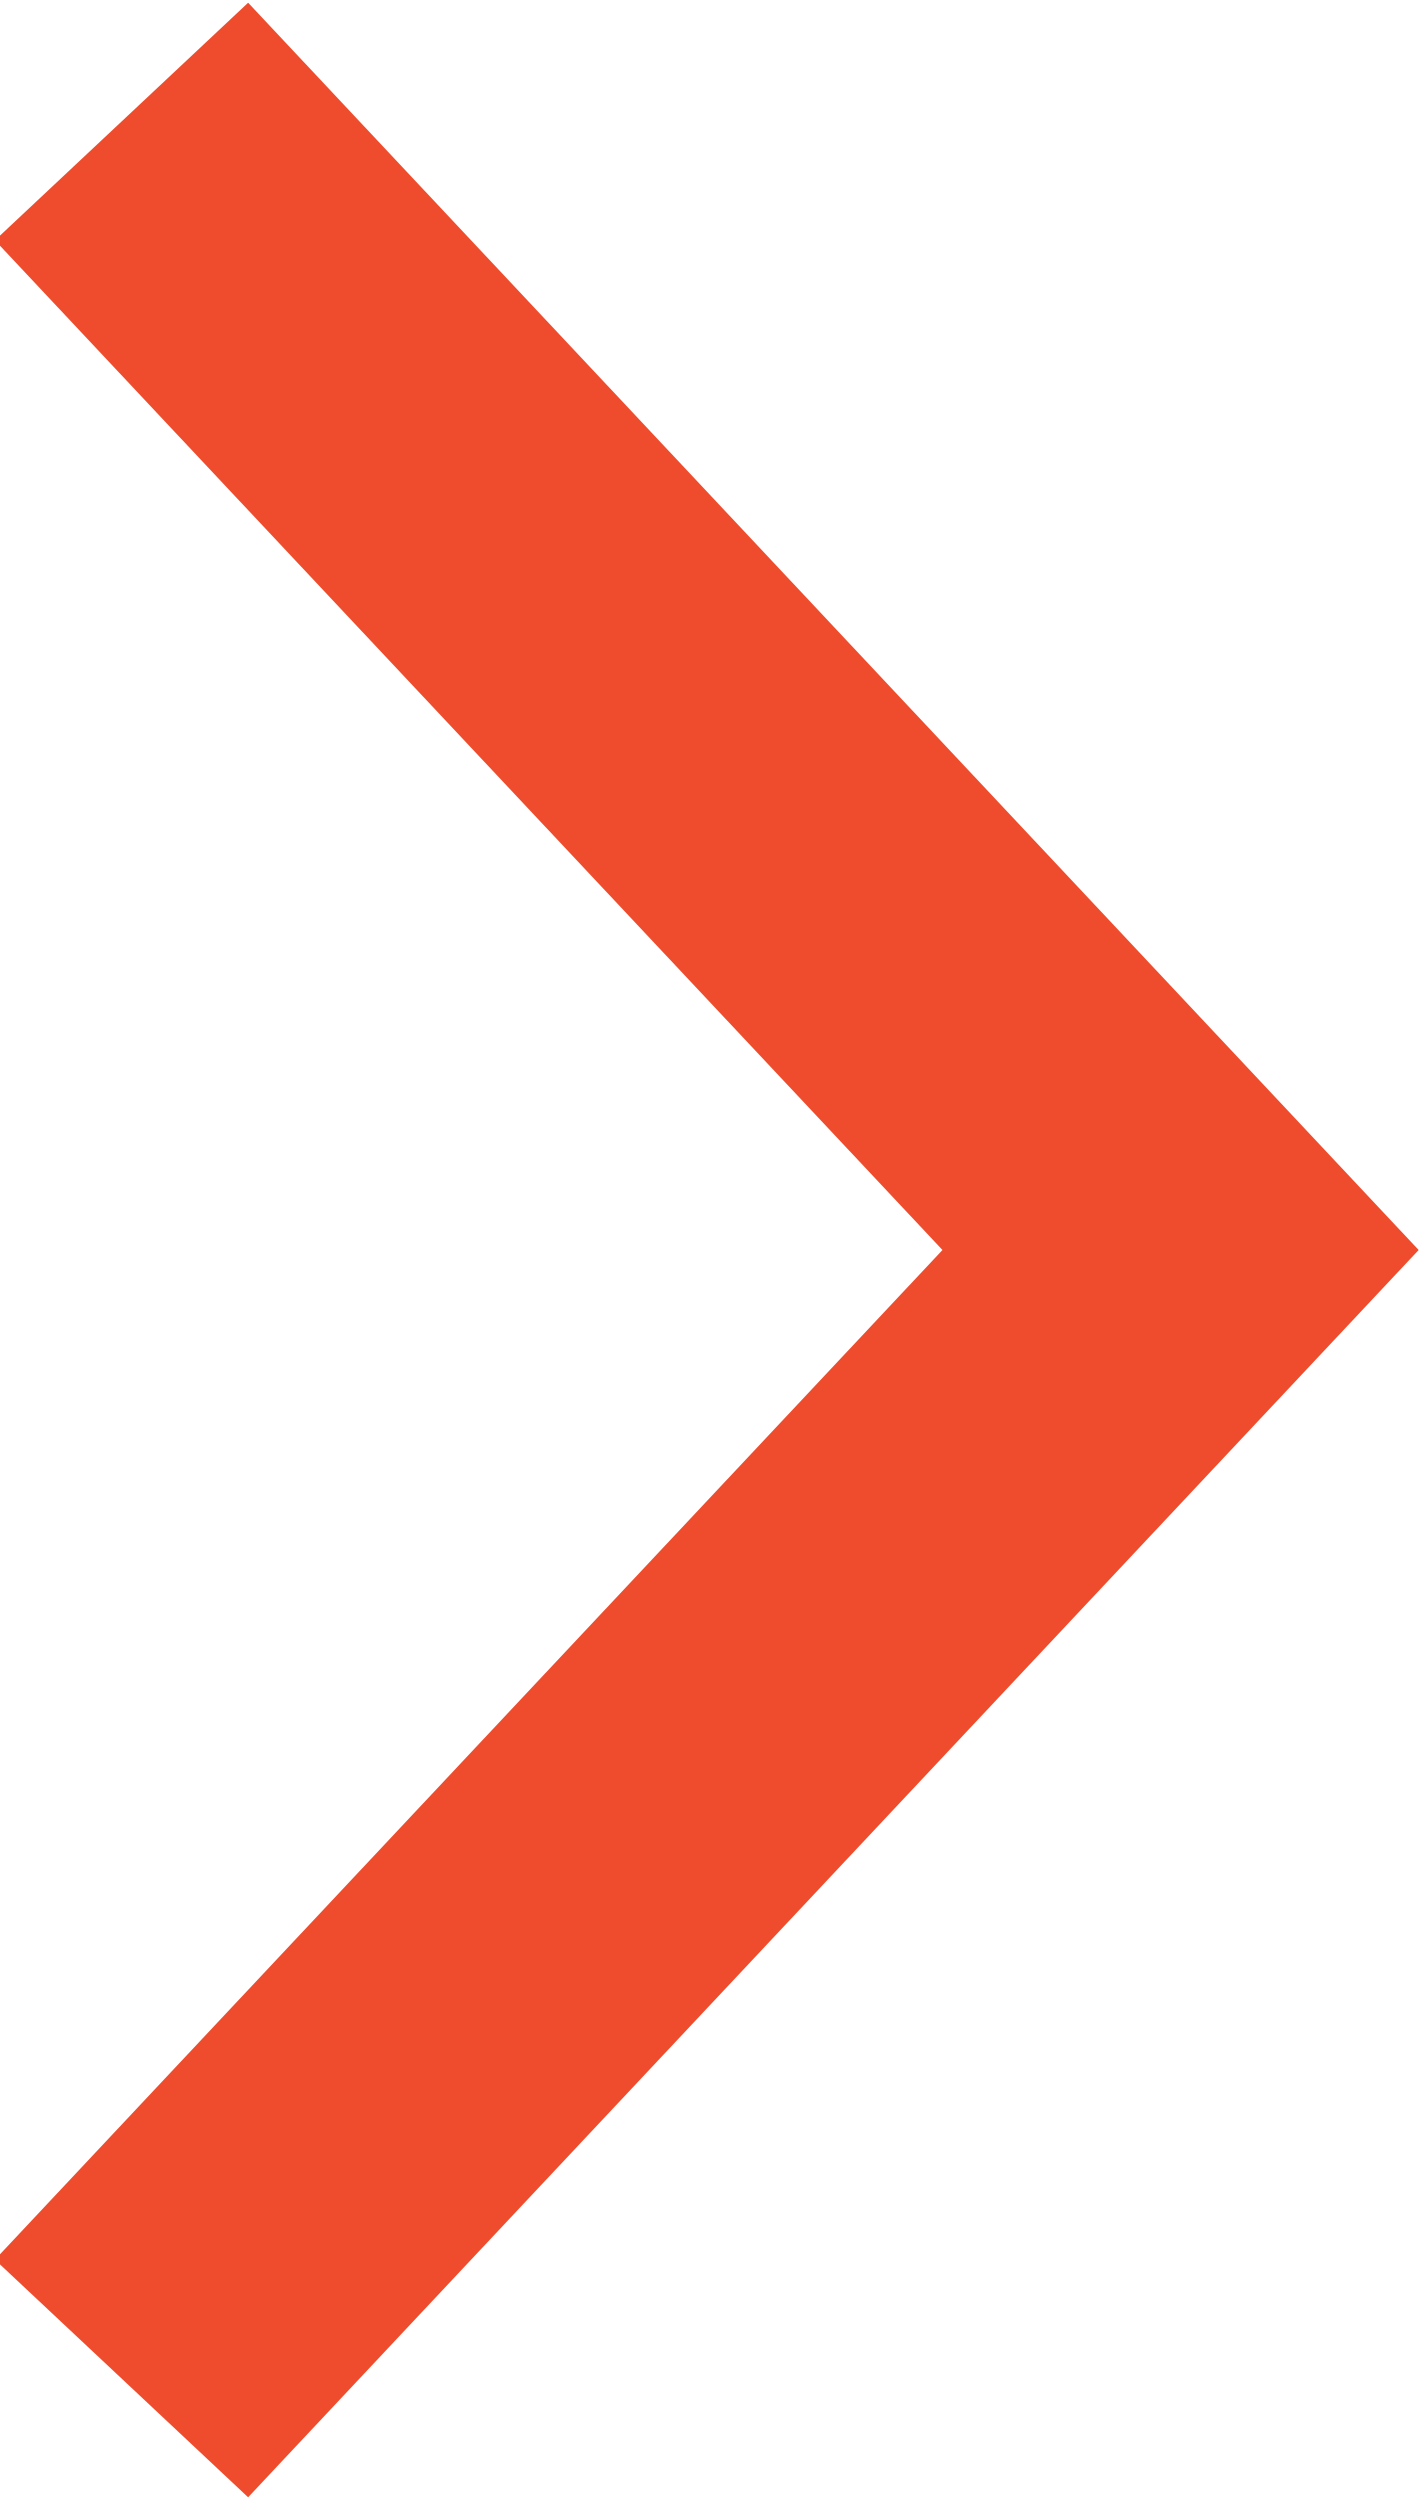
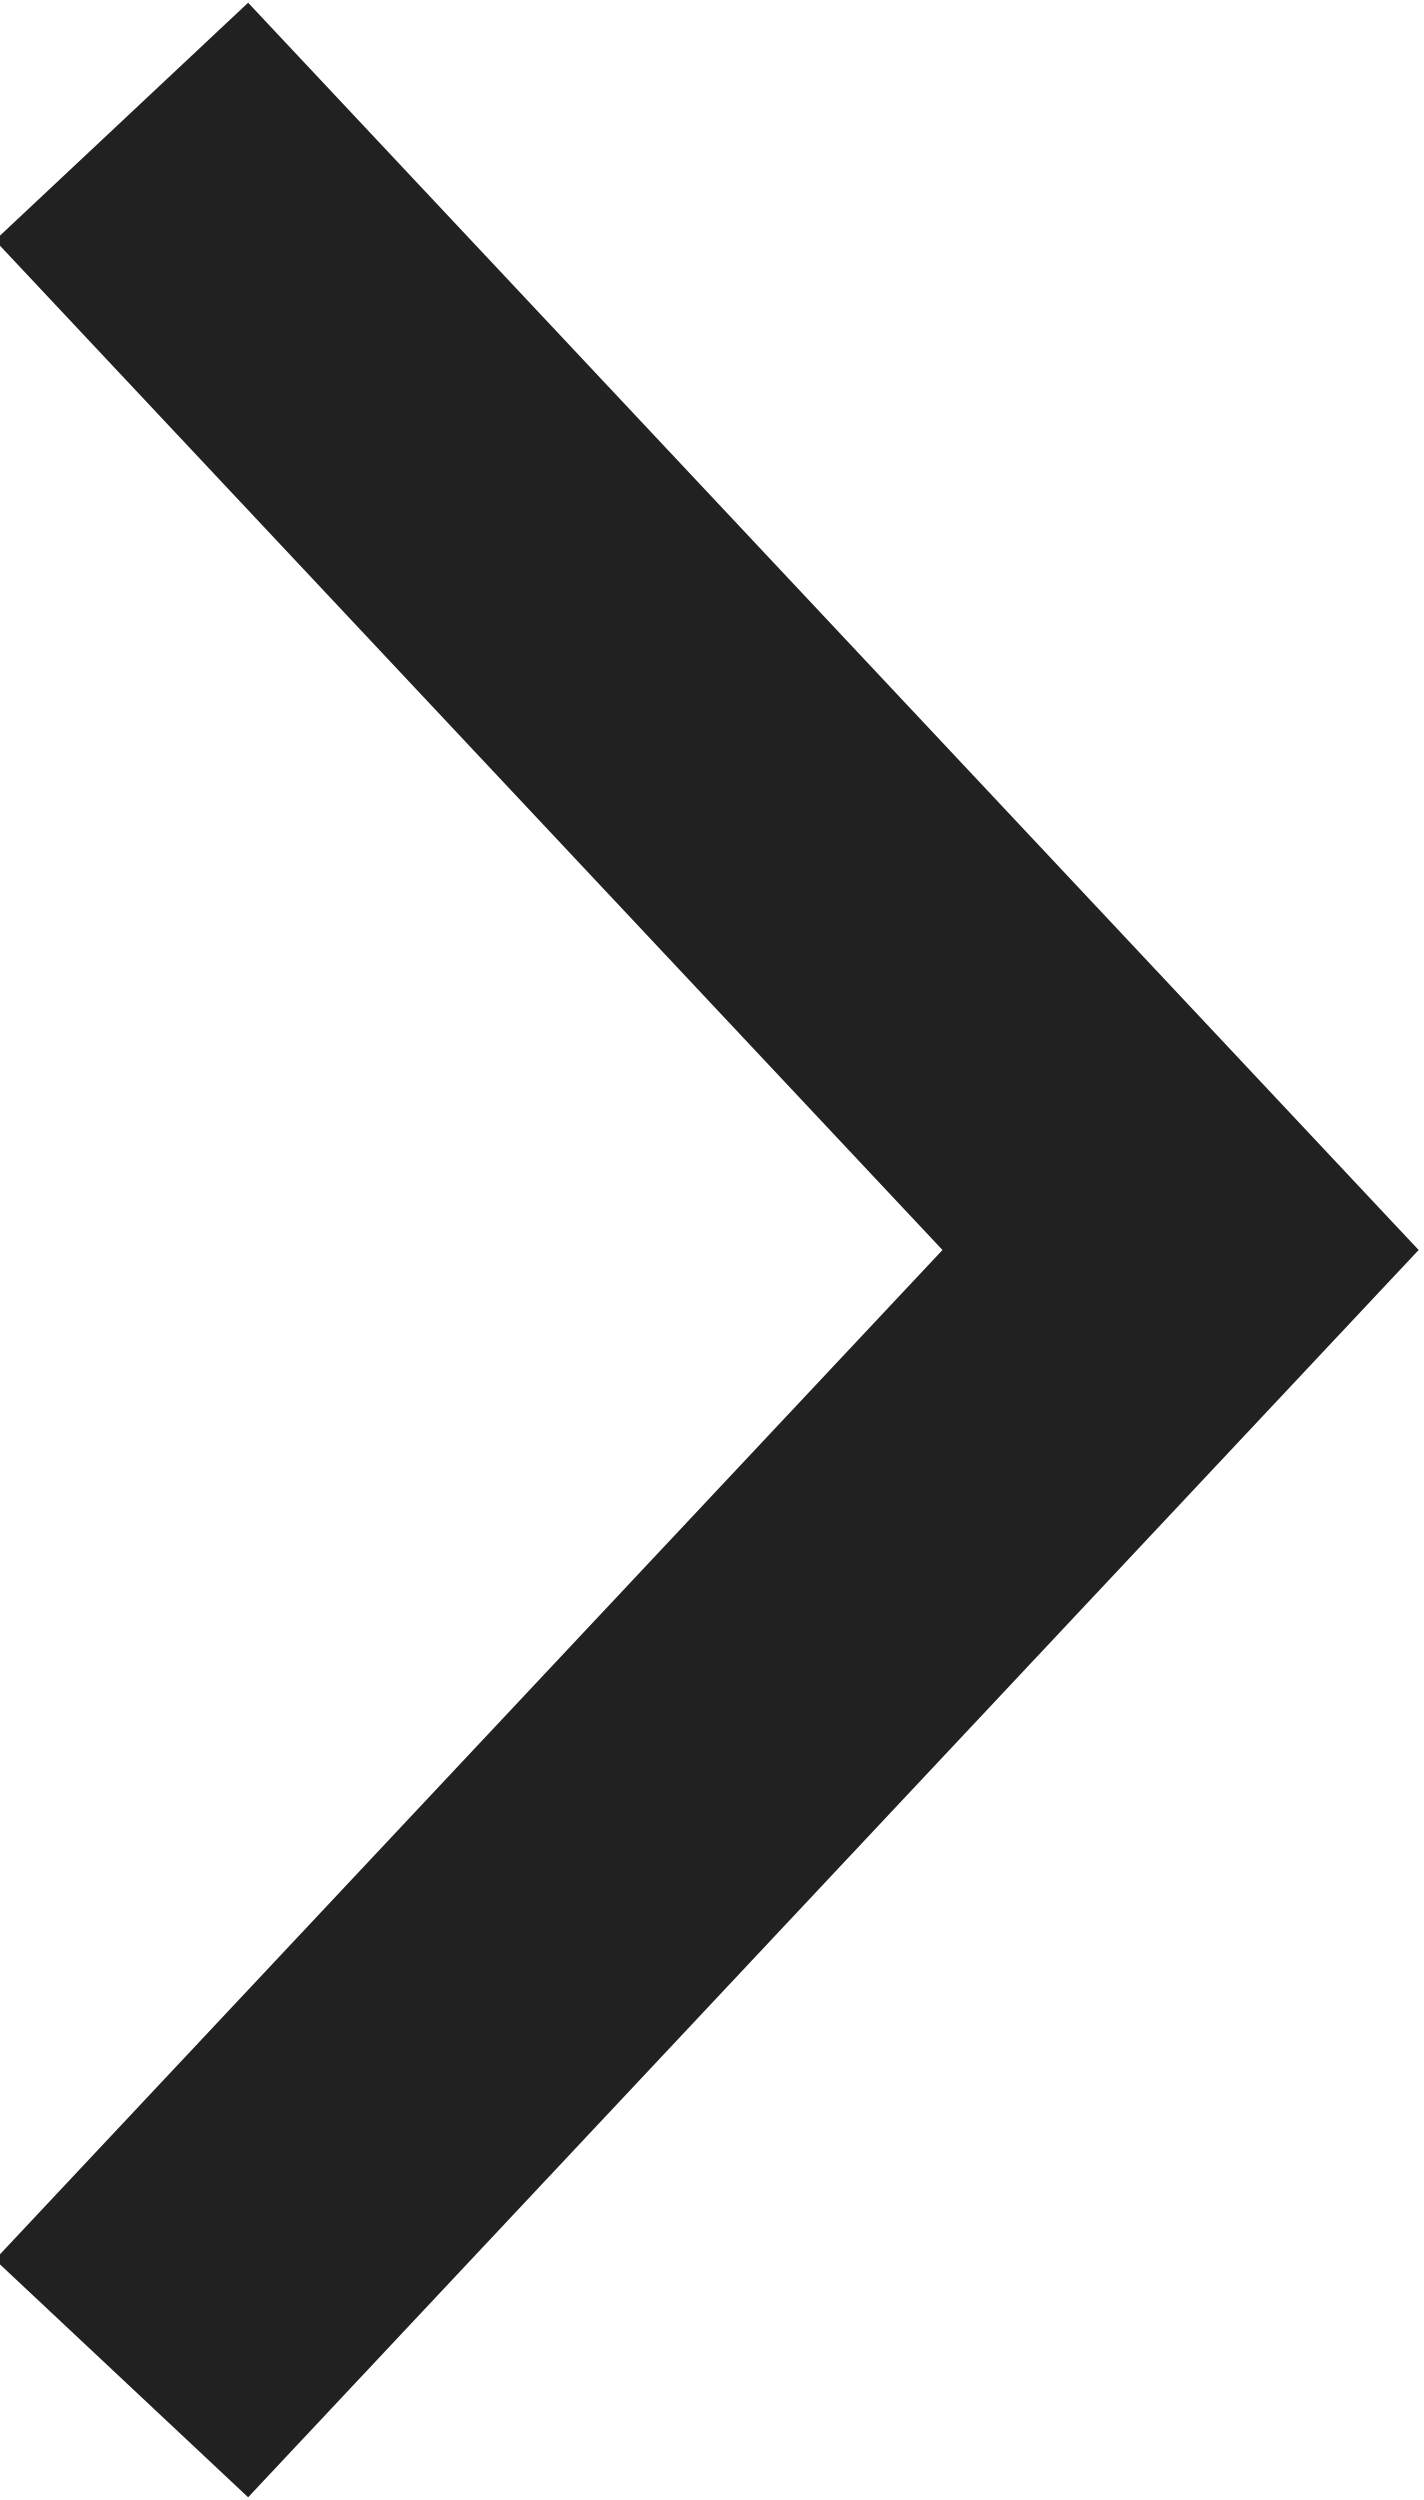
<svg xmlns="http://www.w3.org/2000/svg" version="1.1" id="Layer_1" x="0px" y="0px" viewBox="0.3 0.3 8.2 14.4" enable-background="new 0.3 0.3 8.2 14.4" xml:space="preserve">
  <g id="desktop">
    <g id="_x30_1_x5F_Home" transform="translate(-864, -1683)">
      <g id="community" transform="translate(-18, 1391)">
        <g id="cta" transform="translate(741, 277)">
-           <polyline id="Page-1" fill="none" stroke="#EE4C2C" stroke-width="2" points="142,16 148.1,22.5 142,29     " />
+           <polyline id="Page-1" fill="none" stroke="#212121" stroke-width="2" points="142,16 148.1,22.5 142,29     " />
        </g>
      </g>
    </g>
  </g>
</svg>
